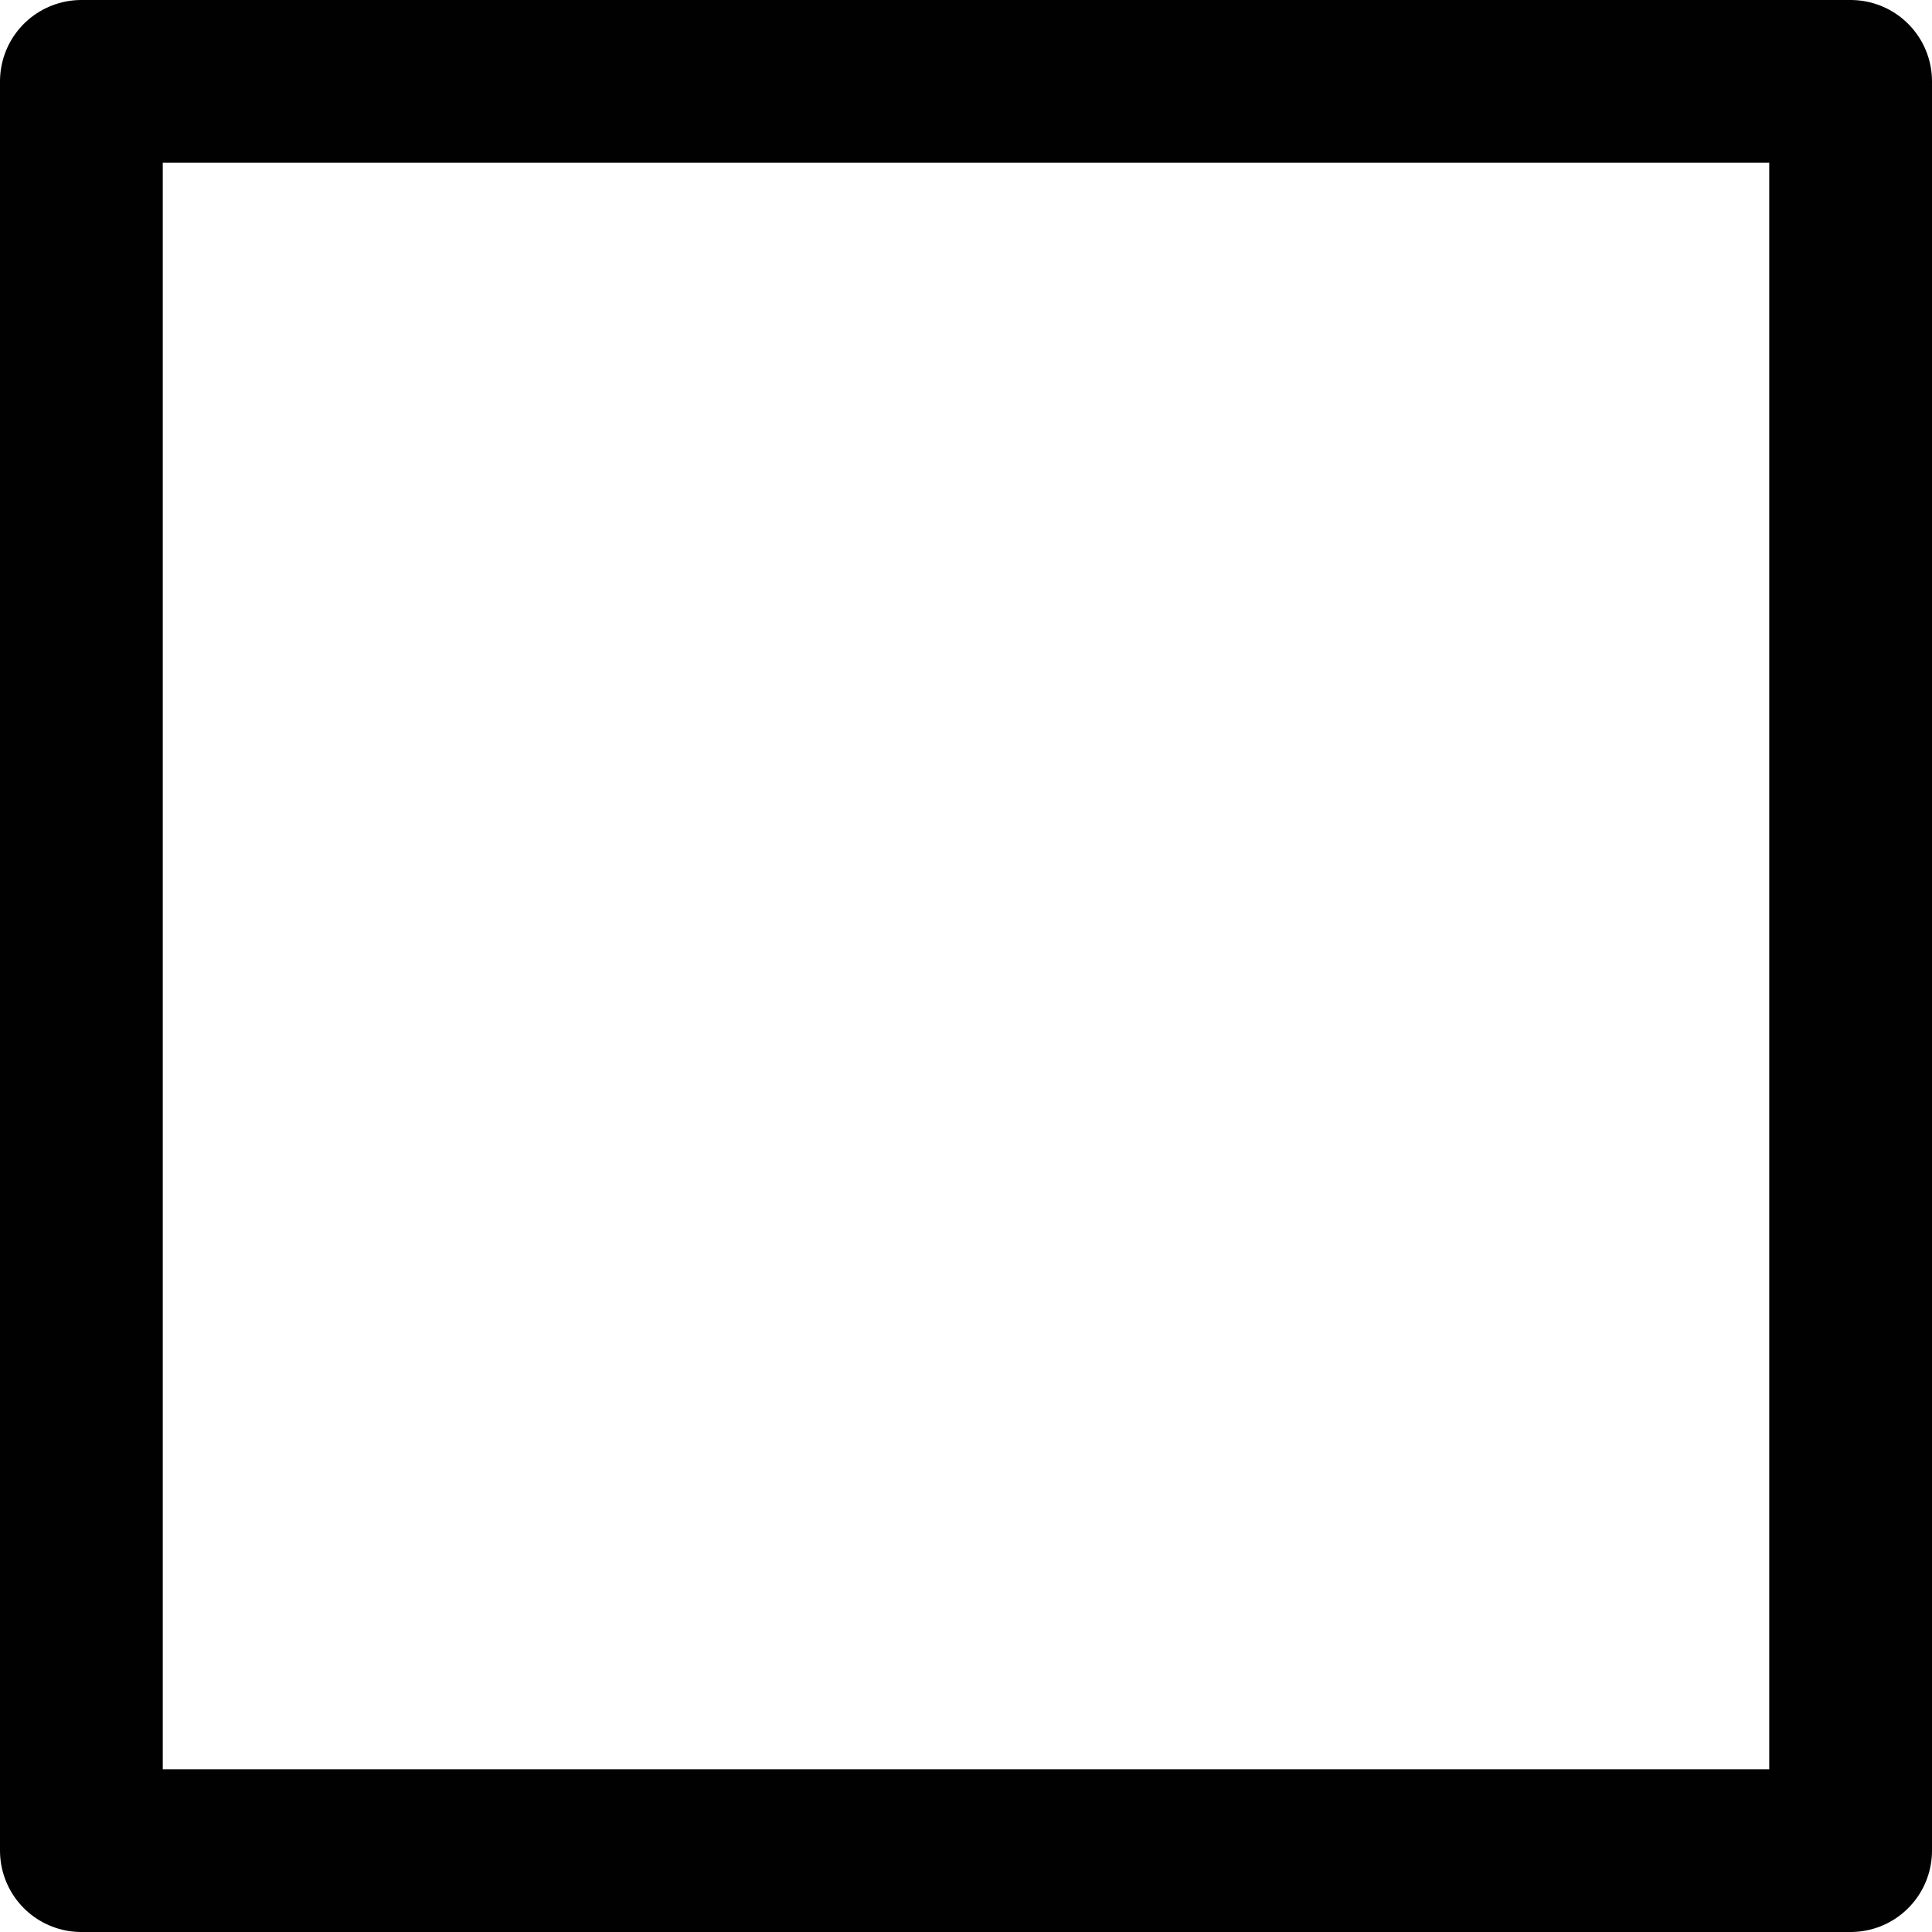
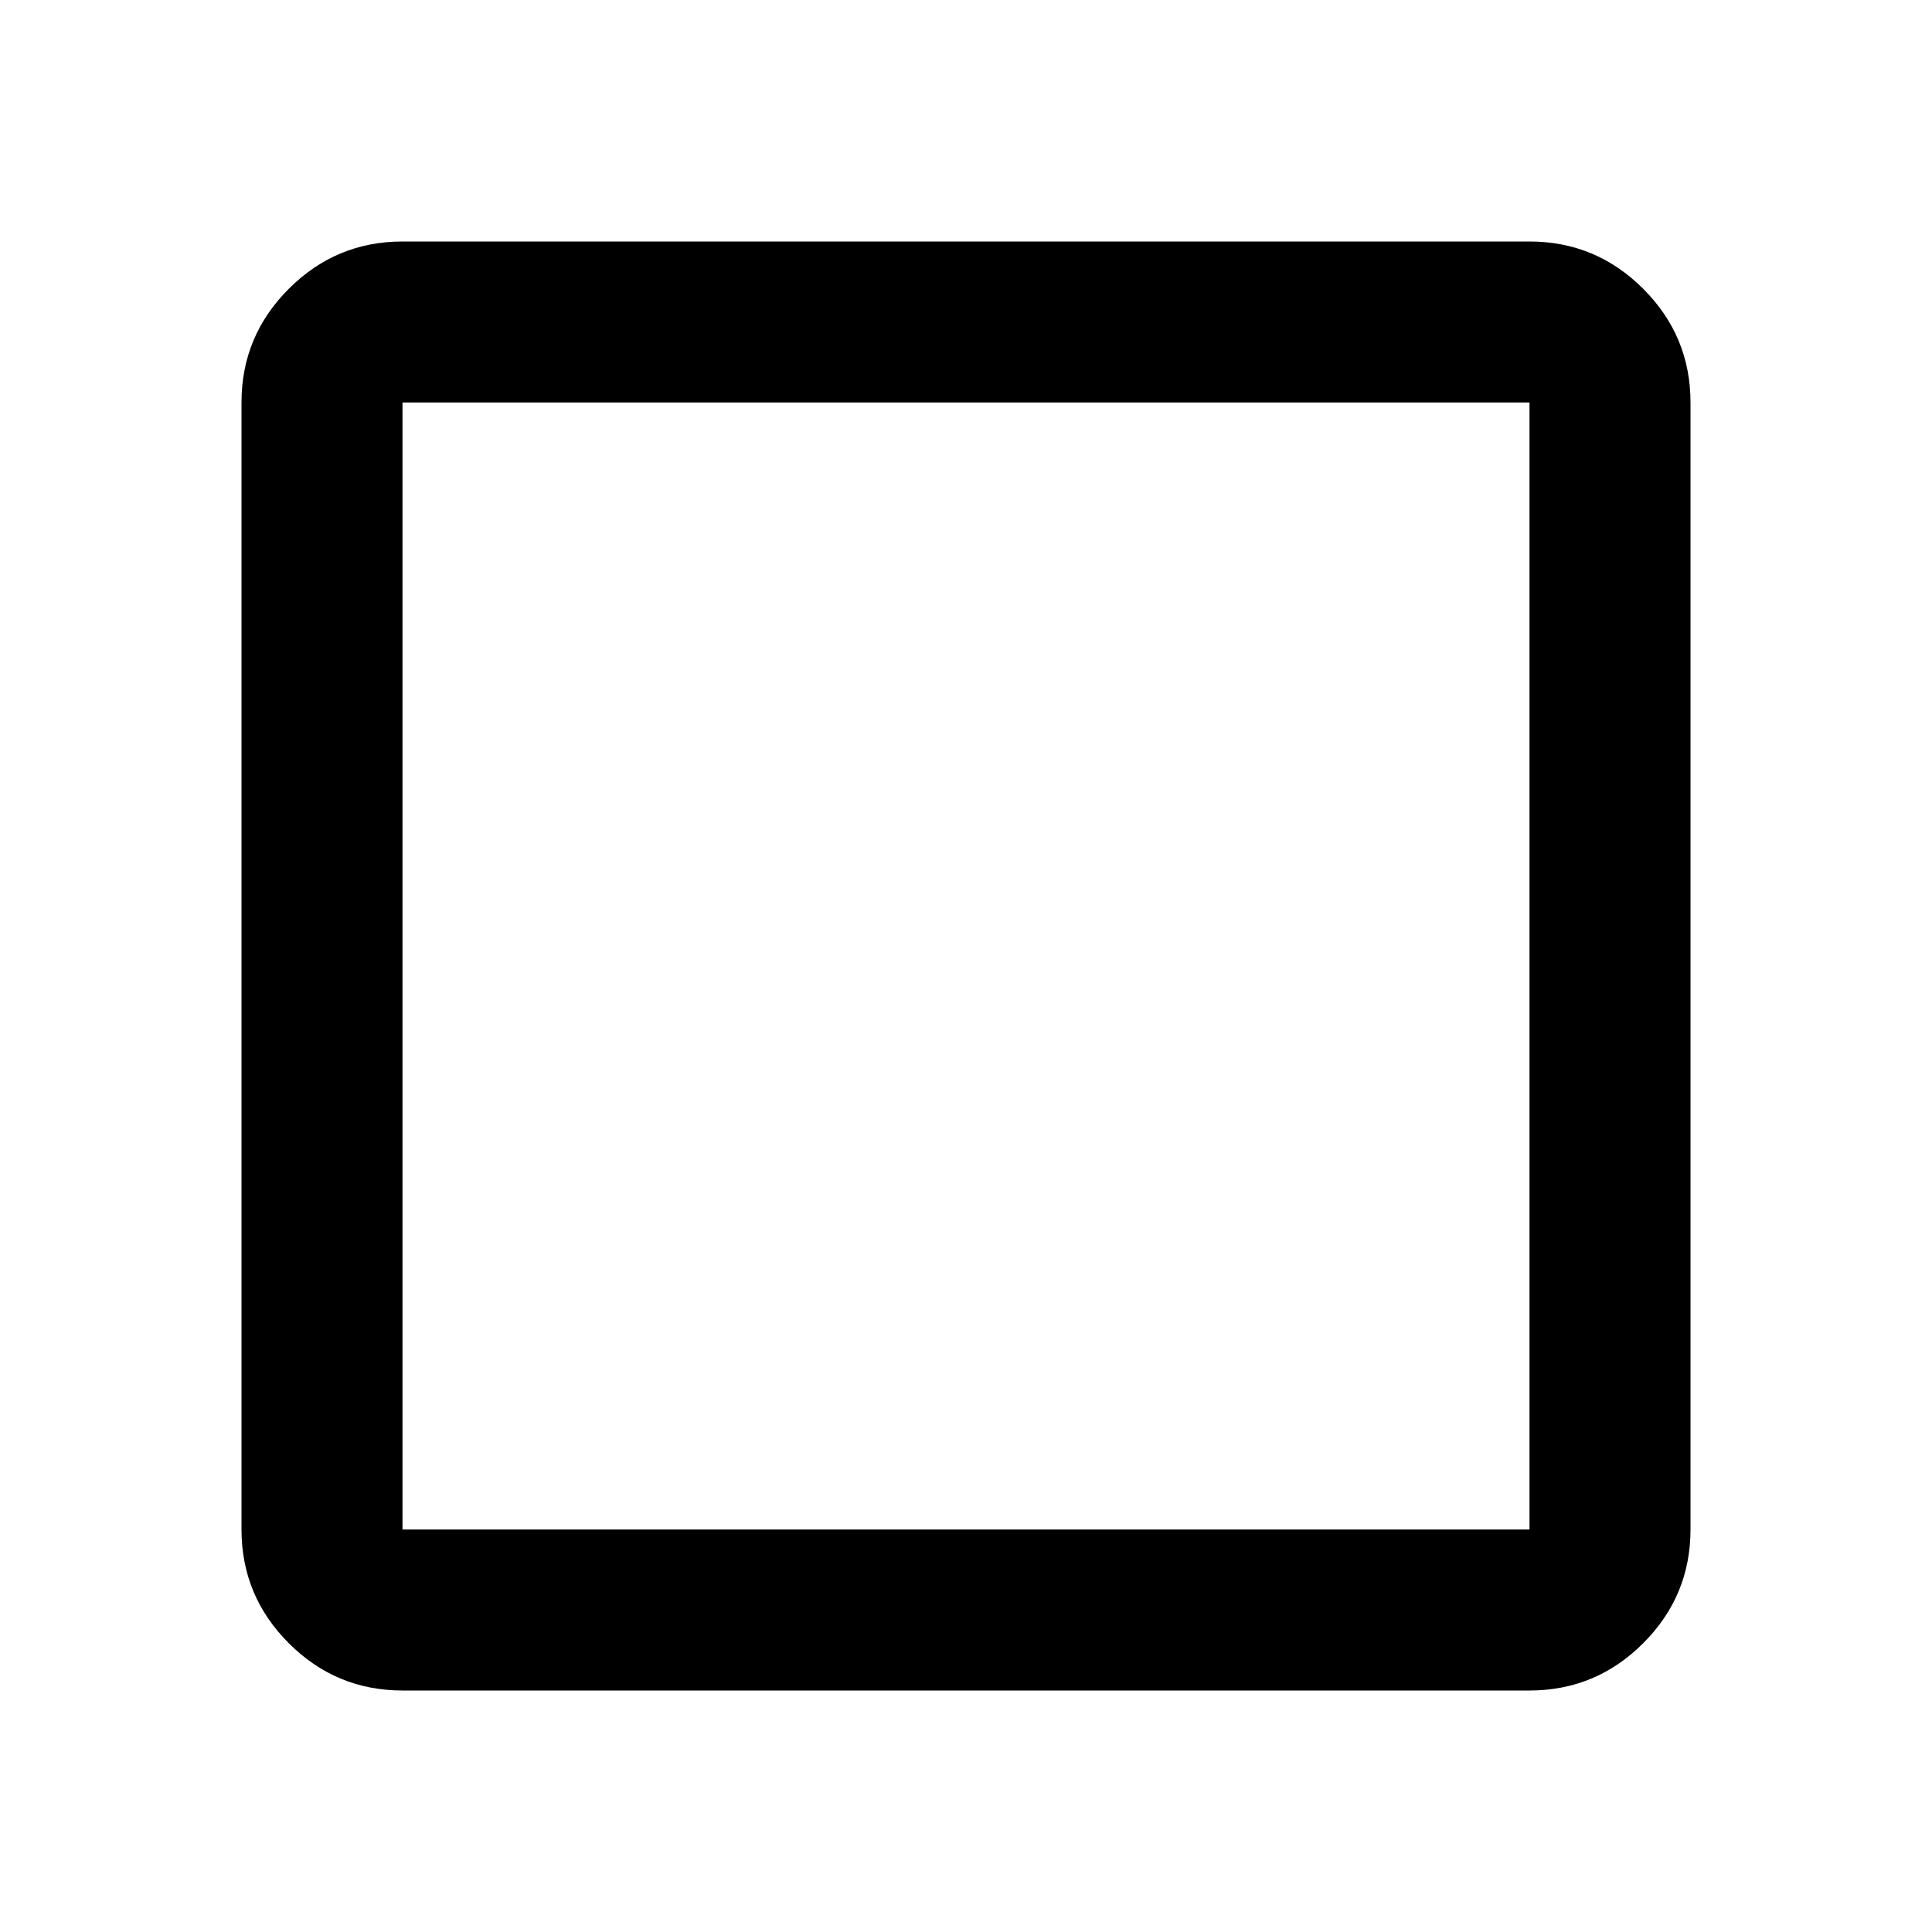
- <svg xmlns="http://www.w3.org/2000/svg" viewBox="0 0 11.87 11.87" version="1.1" id="svg1">
-   <defs id="defs1">
-     <style id="style1">.cls-1{fill:none;stroke:#010101;stroke-linecap:round;stroke-linejoin:round;}</style>
-   </defs>
-   <g id="Ebene_2" data-name="Ebene 2">
-     <g id="Ebene_1-2" data-name="Ebene 1">
-       <rect class="cls-1" x="0.5" y="0.5" width="10.87" height="10.87" id="rect1" />
-     </g>
-   </g>
+ <svg xmlns="http://www.w3.org/2000/svg" height="24" viewBox="0 -960 960 960" width="24">
+   <path d="M200-120q-33 0-56.5-23.5T120-200v-560q0-33 23.5-56.5T200-840h560q33 0 56.5 23.5T840-760v560q0 33-23.5 56.5T760-120H200Zm0-80h560v-560H200v560Z" />
</svg>
